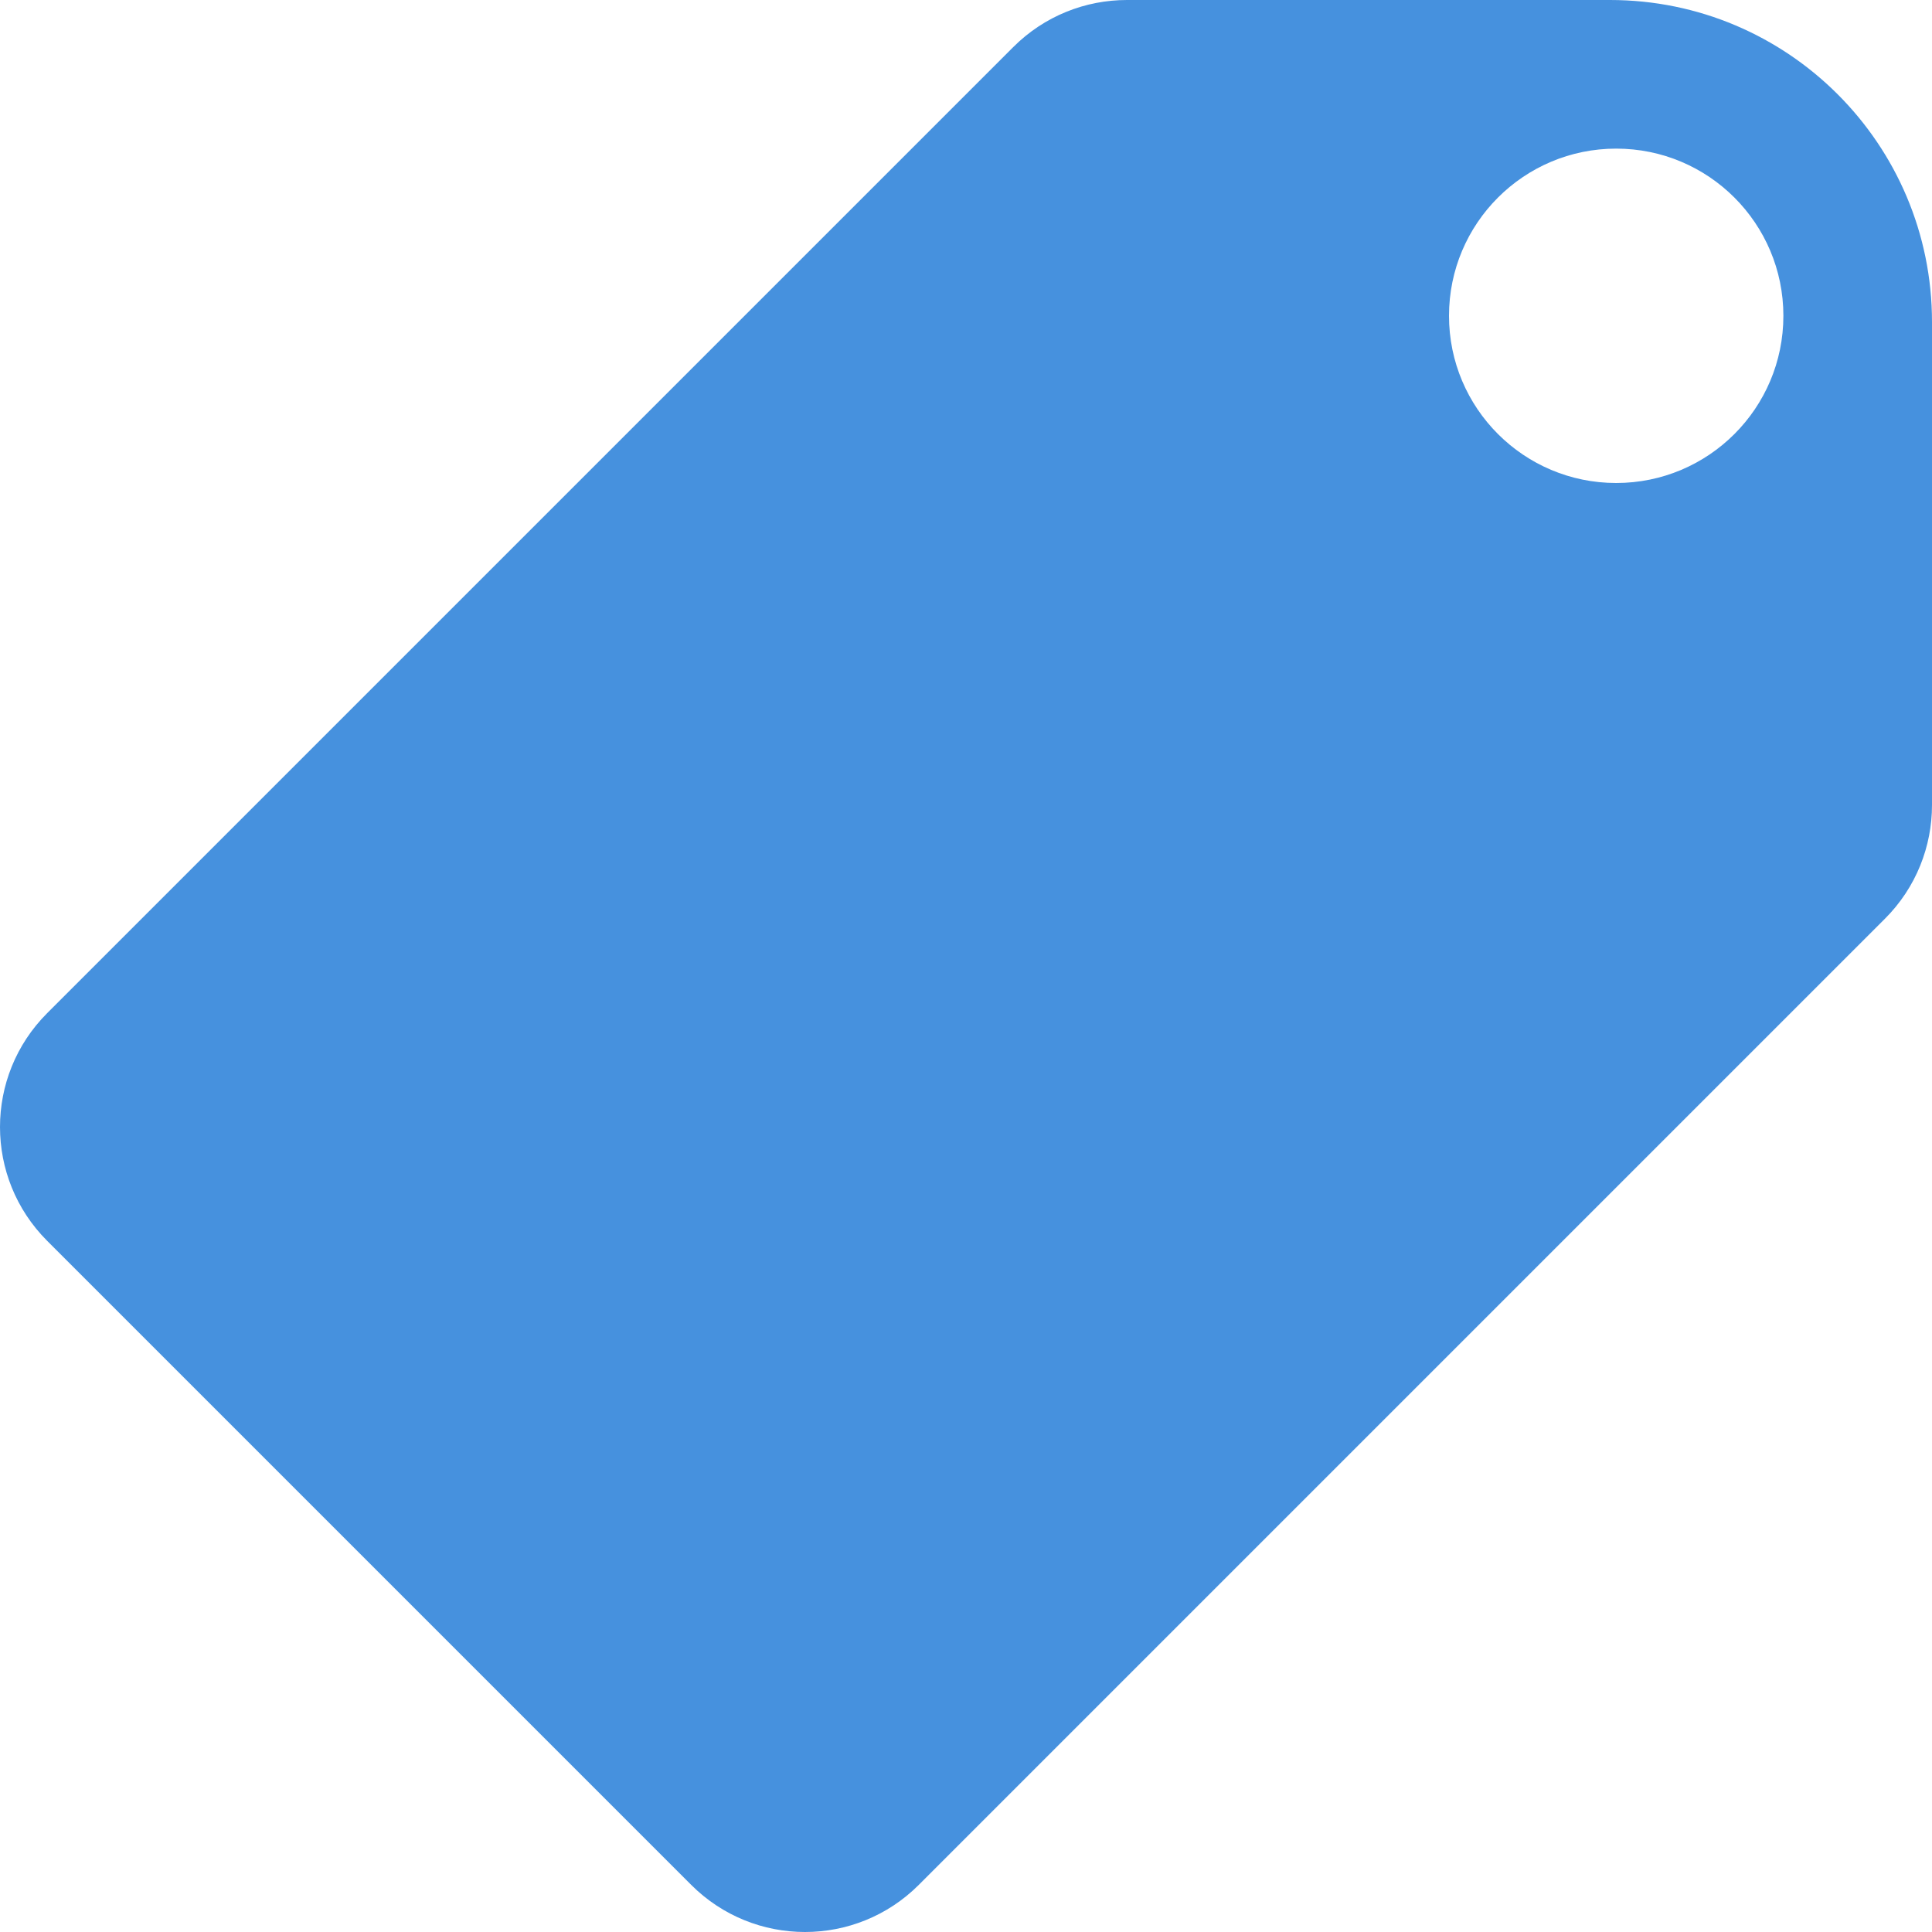
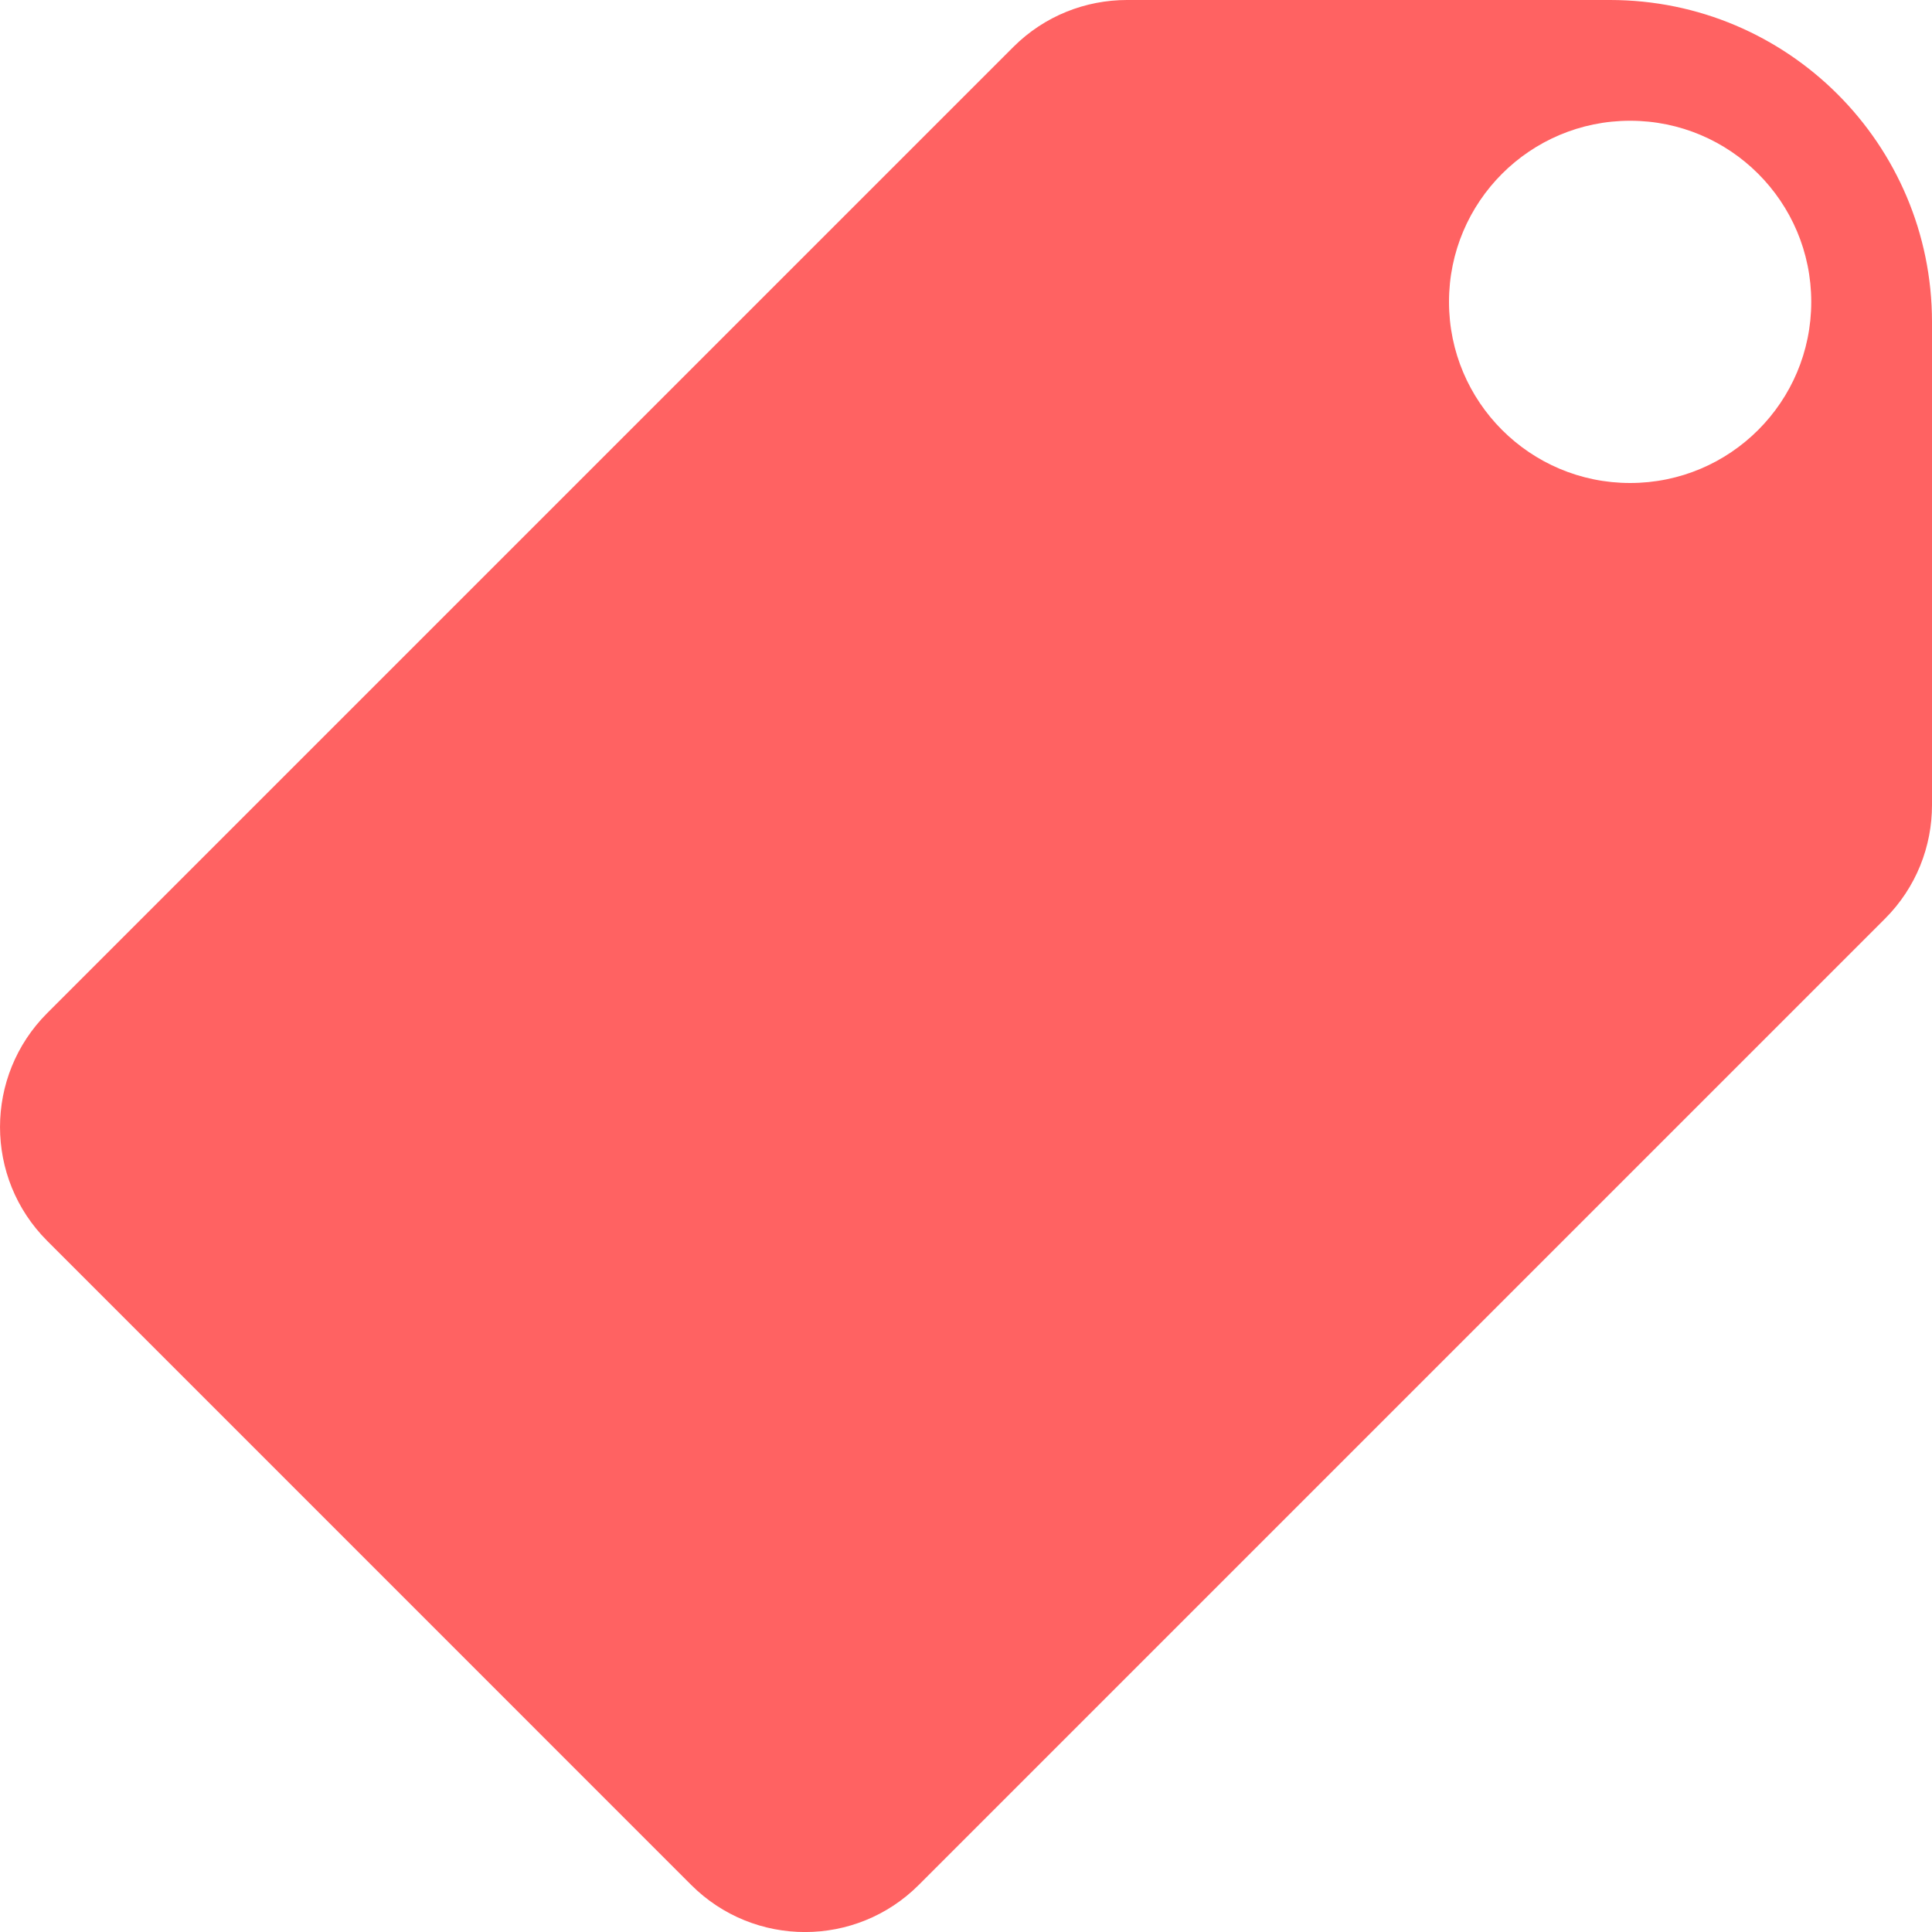
- <svg xmlns="http://www.w3.org/2000/svg" width="52" height="52" viewBox="0 0 52 52">
-   <path fill="#4691DE" d="M43.333 0h-13c-1.11 0-2.219.423-3.064 1.27l-26 26c-1.692 1.692-1.692 4.435 0 6.127l17.334 17.334c1.692 1.692 4.435 1.692 6.127 0l26-26c.847-.845 1.27-1.955 1.27-3.064v-13C52 3.88 48.12 0 43.333 0zm.167 13c-2.486 0-4.5-2.014-4.5-4.5S41.014 4 43.5 4 48 6.014 48 8.5 45.986 13 43.5 13z" />
+ <svg xmlns="http://www.w3.org/2000/svg" width="32" height="32" viewBox="0 0 32 32">
+   <g fill="none" fill-rule="evenodd">
+     <g fill="#FF6262" fill-rule="nonzero">
+       <g>
+         <g>
+           <g>
+             <path d="M74.667 0h-8c-.683 0-1.366.26-1.886.781l-16 16c-1.041 1.042-1.041 2.73 0 3.771L59.448 31.22c1.041 1.041 2.73 1.041 3.77 0l16-16c.522-.52.782-1.203.782-1.886v-8C80 2.388 77.612 0 74.667 0zM75 8c-1.657 0-3-1.343-3-3 0-1.658 1.343-3 3-3s3 1.342 3 3c0 1.657-1.343 3-3 3z" transform="translate(-829 -1356) translate(405 1238) translate(360 90) translate(16 28)" />
+           </g>
+         </g>
+       </g>
+     </g>
+   </g>
</svg>
